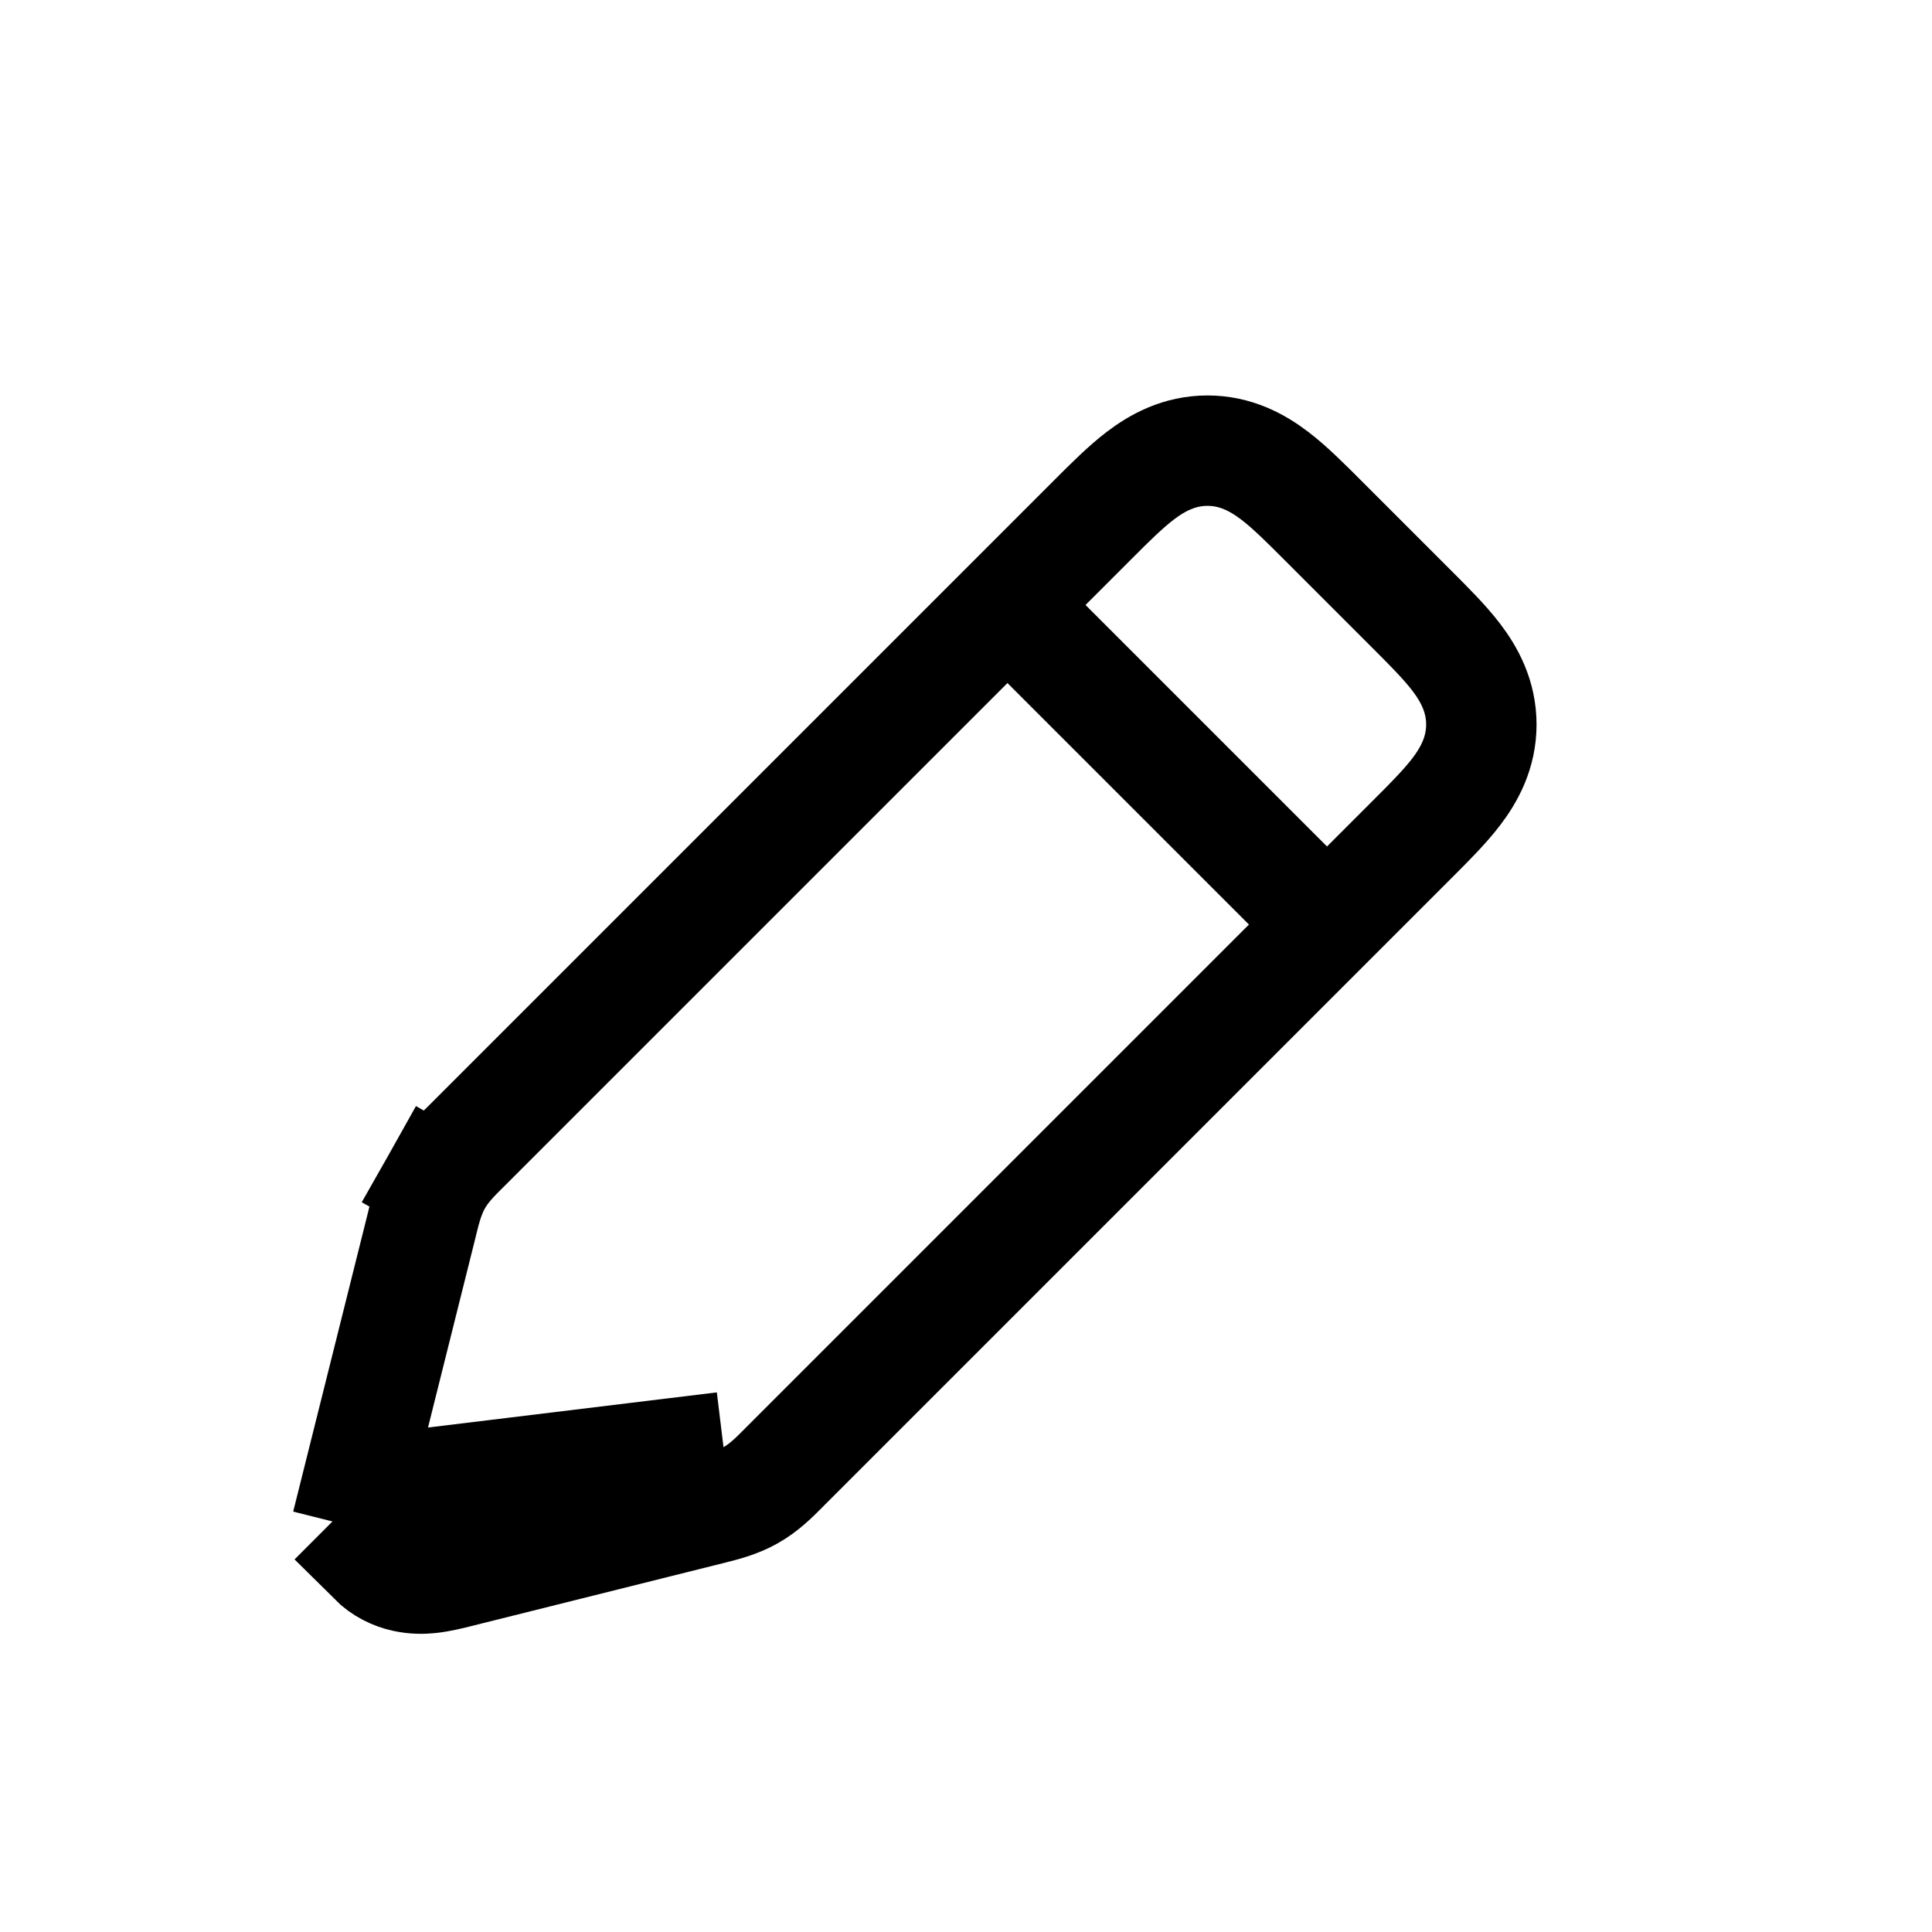
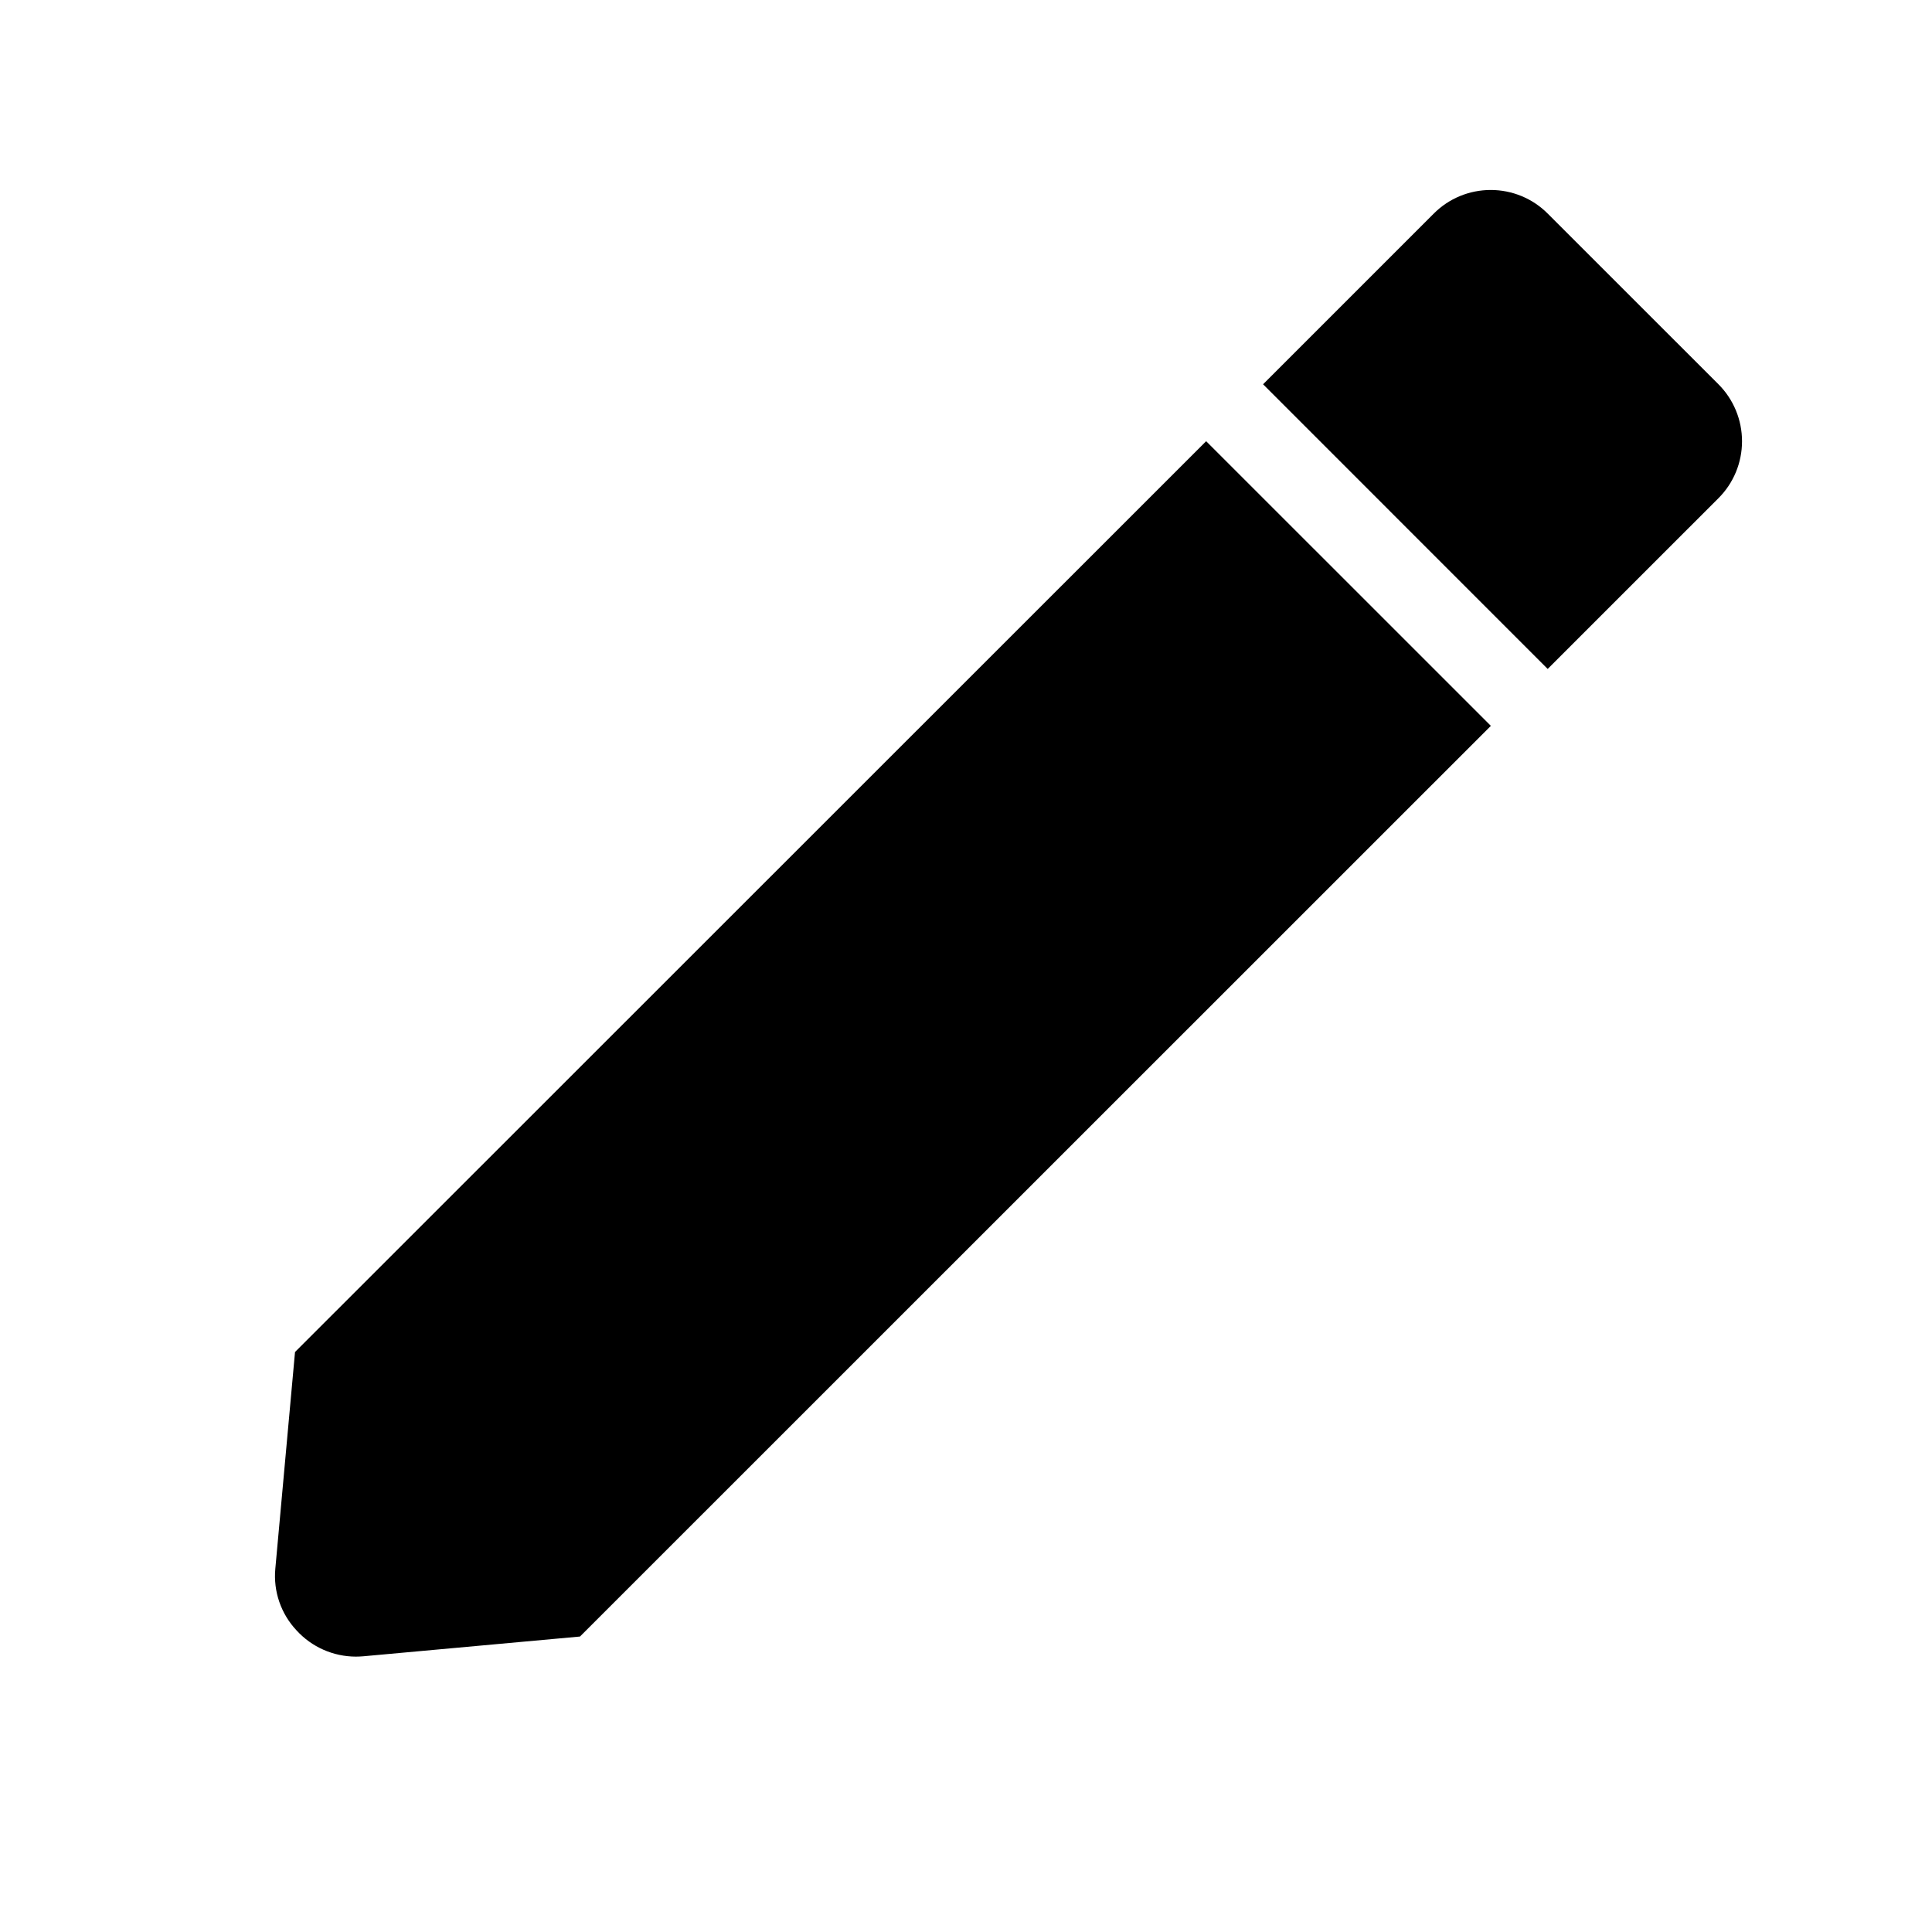
- <svg xmlns="http://www.w3.org/2000/svg" width="35" height="35" viewBox="0 0 35 35" fill="none">
-   <path d="M13.599 27.087C13.841 26.951 14.032 26.758 14.184 26.606C14.197 26.592 14.211 26.578 14.224 26.565L25.543 15.246C25.556 15.233 25.569 15.221 25.581 15.208C25.881 14.908 26.173 14.617 26.381 14.344C26.615 14.037 26.836 13.639 26.836 13.125C26.836 12.611 26.615 12.213 26.381 11.906C26.173 11.633 25.881 11.342 25.581 11.042C25.569 11.029 25.556 11.017 25.543 11.004L23.996 9.457C23.983 9.444 23.971 9.431 23.958 9.419C23.658 9.119 23.367 8.827 23.094 8.619C22.787 8.385 22.389 8.164 21.875 8.164C21.361 8.164 20.963 8.385 20.656 8.619C20.383 8.827 20.092 9.119 19.792 9.419C19.779 9.431 19.767 9.444 19.754 9.457L8.435 20.776C8.422 20.789 8.408 20.803 8.394 20.816C8.242 20.968 8.049 21.159 7.913 21.401L8.783 21.894L7.913 21.401C7.776 21.643 7.711 21.906 7.659 22.115C7.655 22.134 7.65 22.152 7.646 22.17L6.524 26.657L7.494 26.9L13.107 26.217M13.599 27.087L13.107 26.217M13.599 27.087C13.599 27.087 13.599 27.087 13.599 27.087L13.107 26.217M13.599 27.087C13.357 27.224 13.094 27.289 12.885 27.341C12.867 27.346 12.848 27.35 12.83 27.355L8.343 28.476C8.331 28.479 8.32 28.482 8.308 28.485C8.161 28.522 7.958 28.573 7.779 28.59C7.572 28.611 7.12 28.617 6.751 28.249L7.458 27.541C7.559 27.642 7.739 27.596 8.1 27.506L12.588 26.384C12.855 26.318 12.988 26.284 13.107 26.217" stroke="black" stroke-width="2" />
-   <path d="M18.229 10.938L24.062 16.771" stroke="black" stroke-width="2" />
+ <svg xmlns="http://www.w3.org/2000/svg" width="30" height="30" viewBox="0 0 30 30" fill="none">
+   <path d="M5.525 25.724C5.174 25.723 4.84 25.575 4.604 25.316C4.363 25.059 4.243 24.712 4.275 24.361L4.581 20.994L18.729 6.851L23.15 11.271L9.006 25.412L5.639 25.719C5.6 25.722 5.561 25.724 5.525 25.724ZM24.032 10.387L19.613 5.967L22.264 3.316C22.498 3.081 22.816 2.95 23.148 2.95C23.48 2.95 23.798 3.081 24.032 3.316L26.684 5.967C26.919 6.202 27.05 6.52 27.05 6.852C27.05 7.184 26.919 7.502 26.684 7.736L24.034 10.386L24.032 10.387Z" fill="black" />
</svg>
